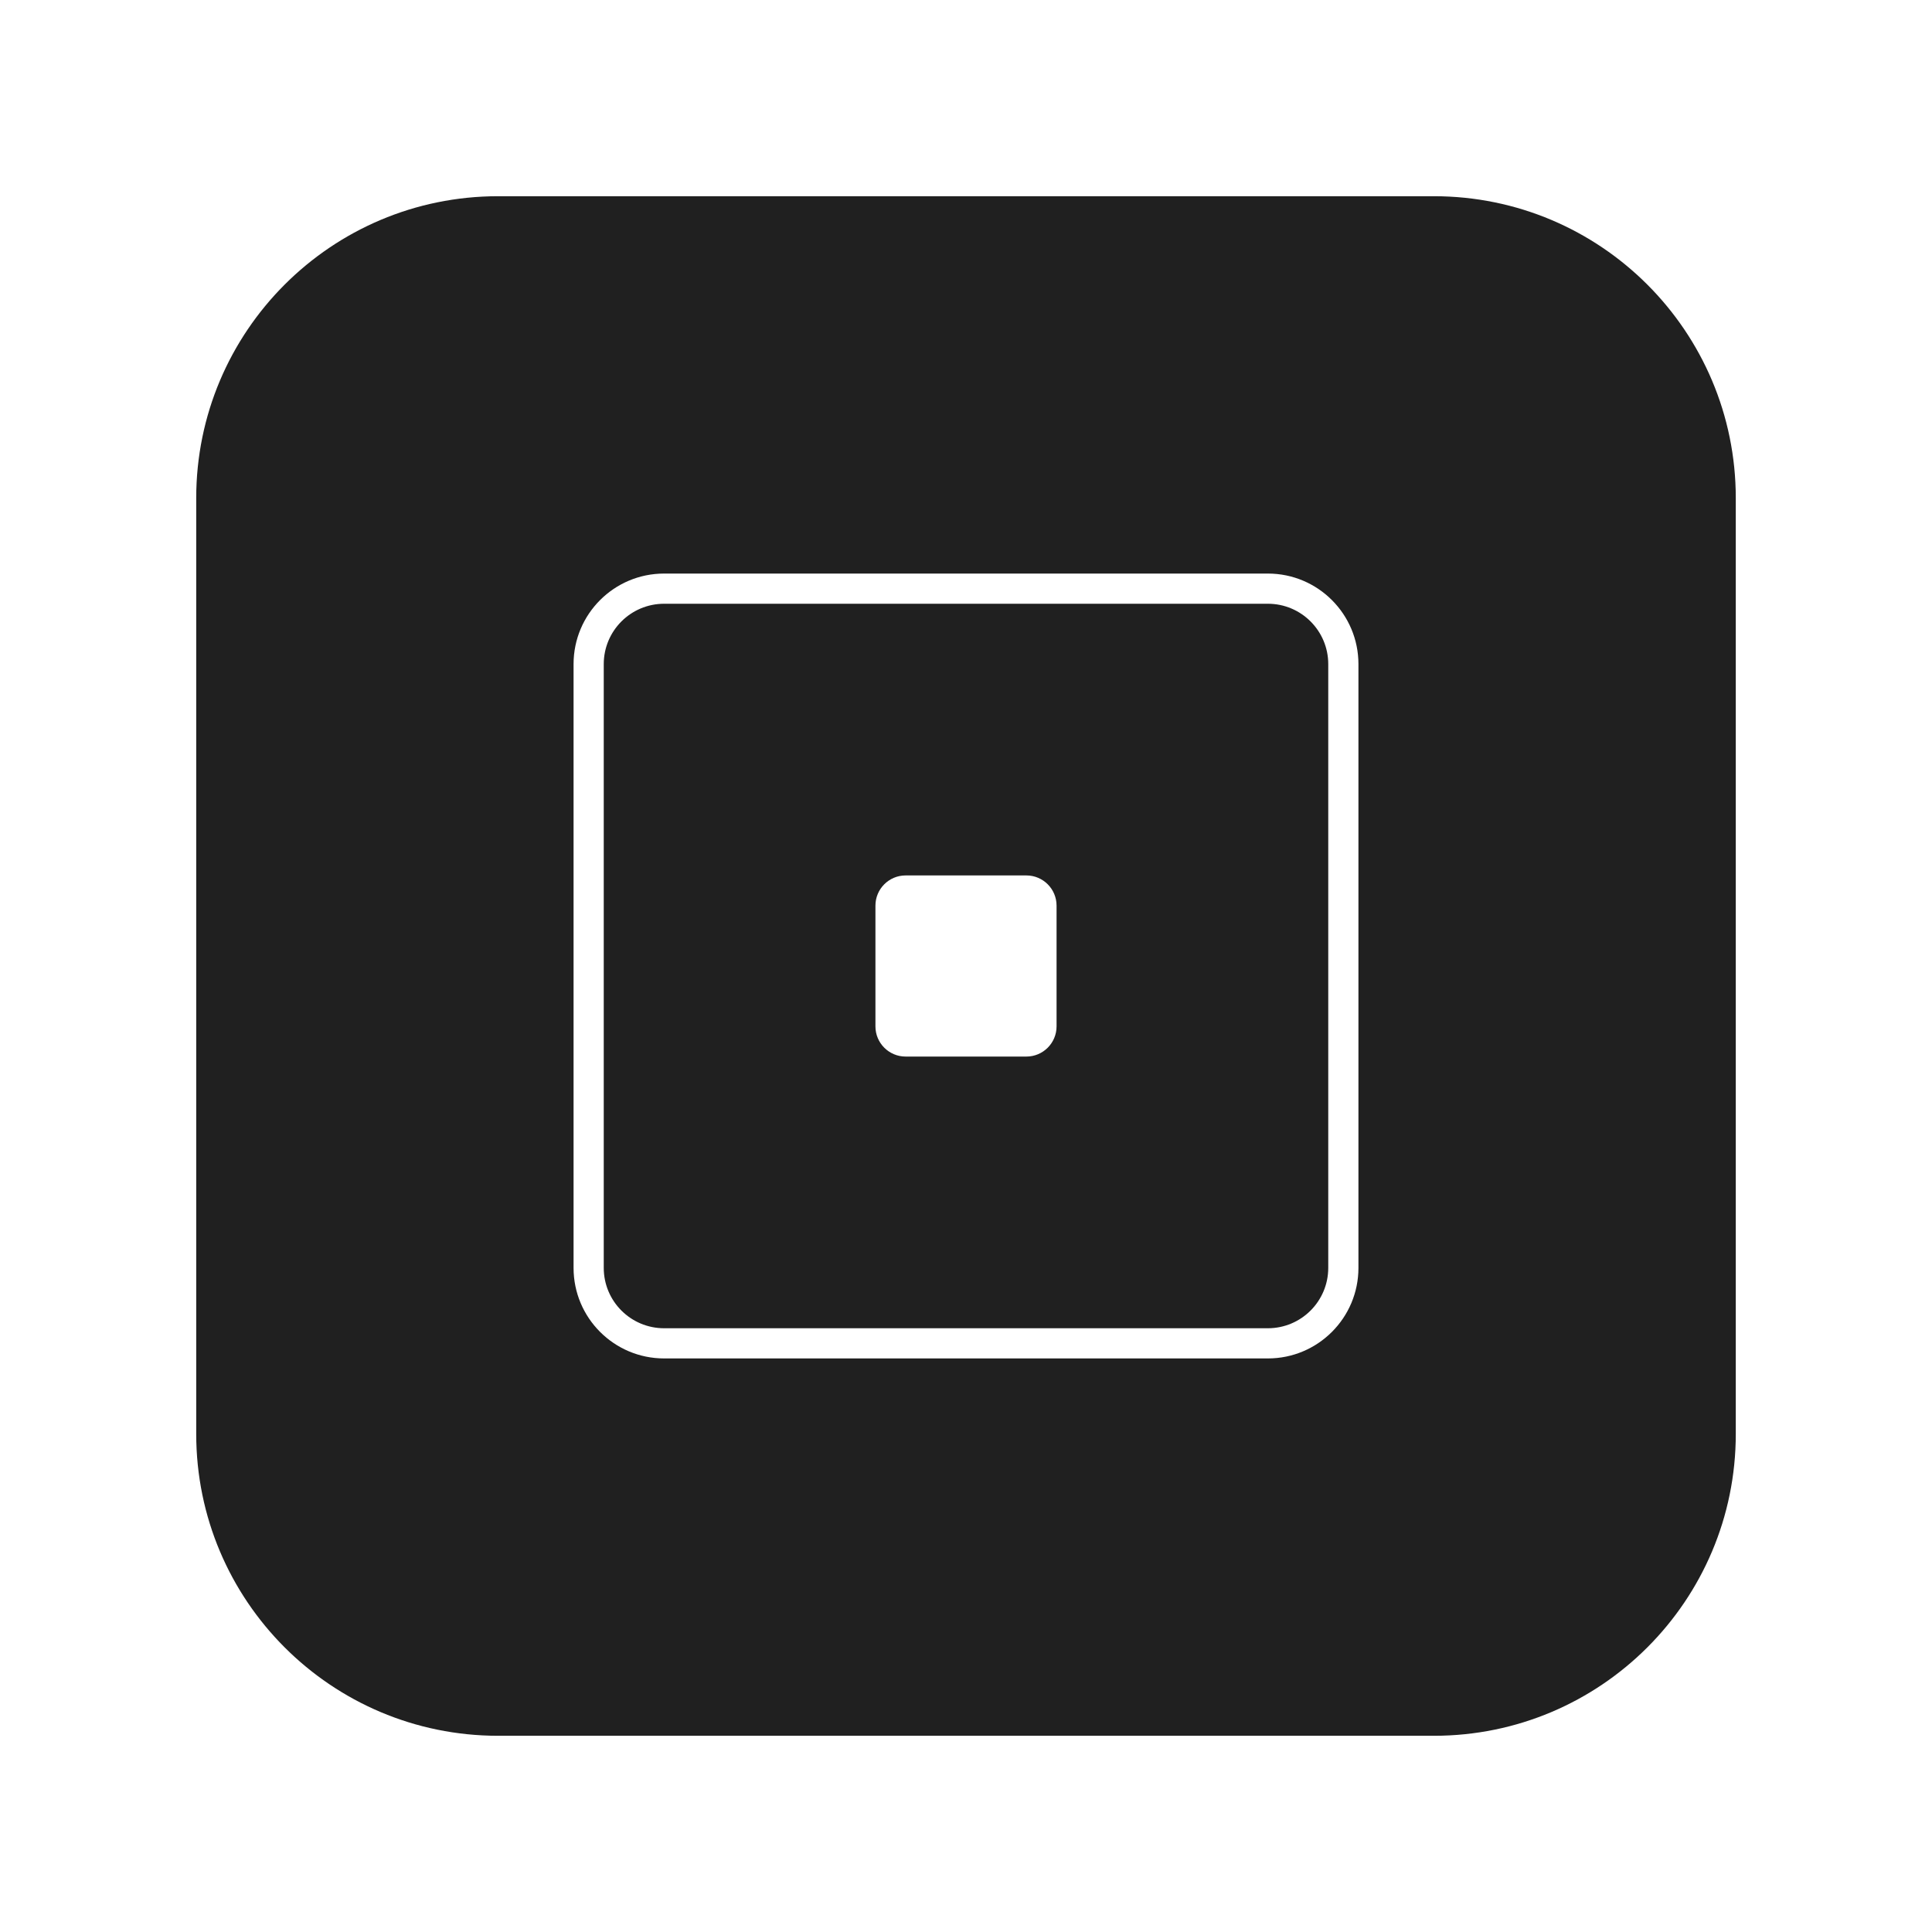
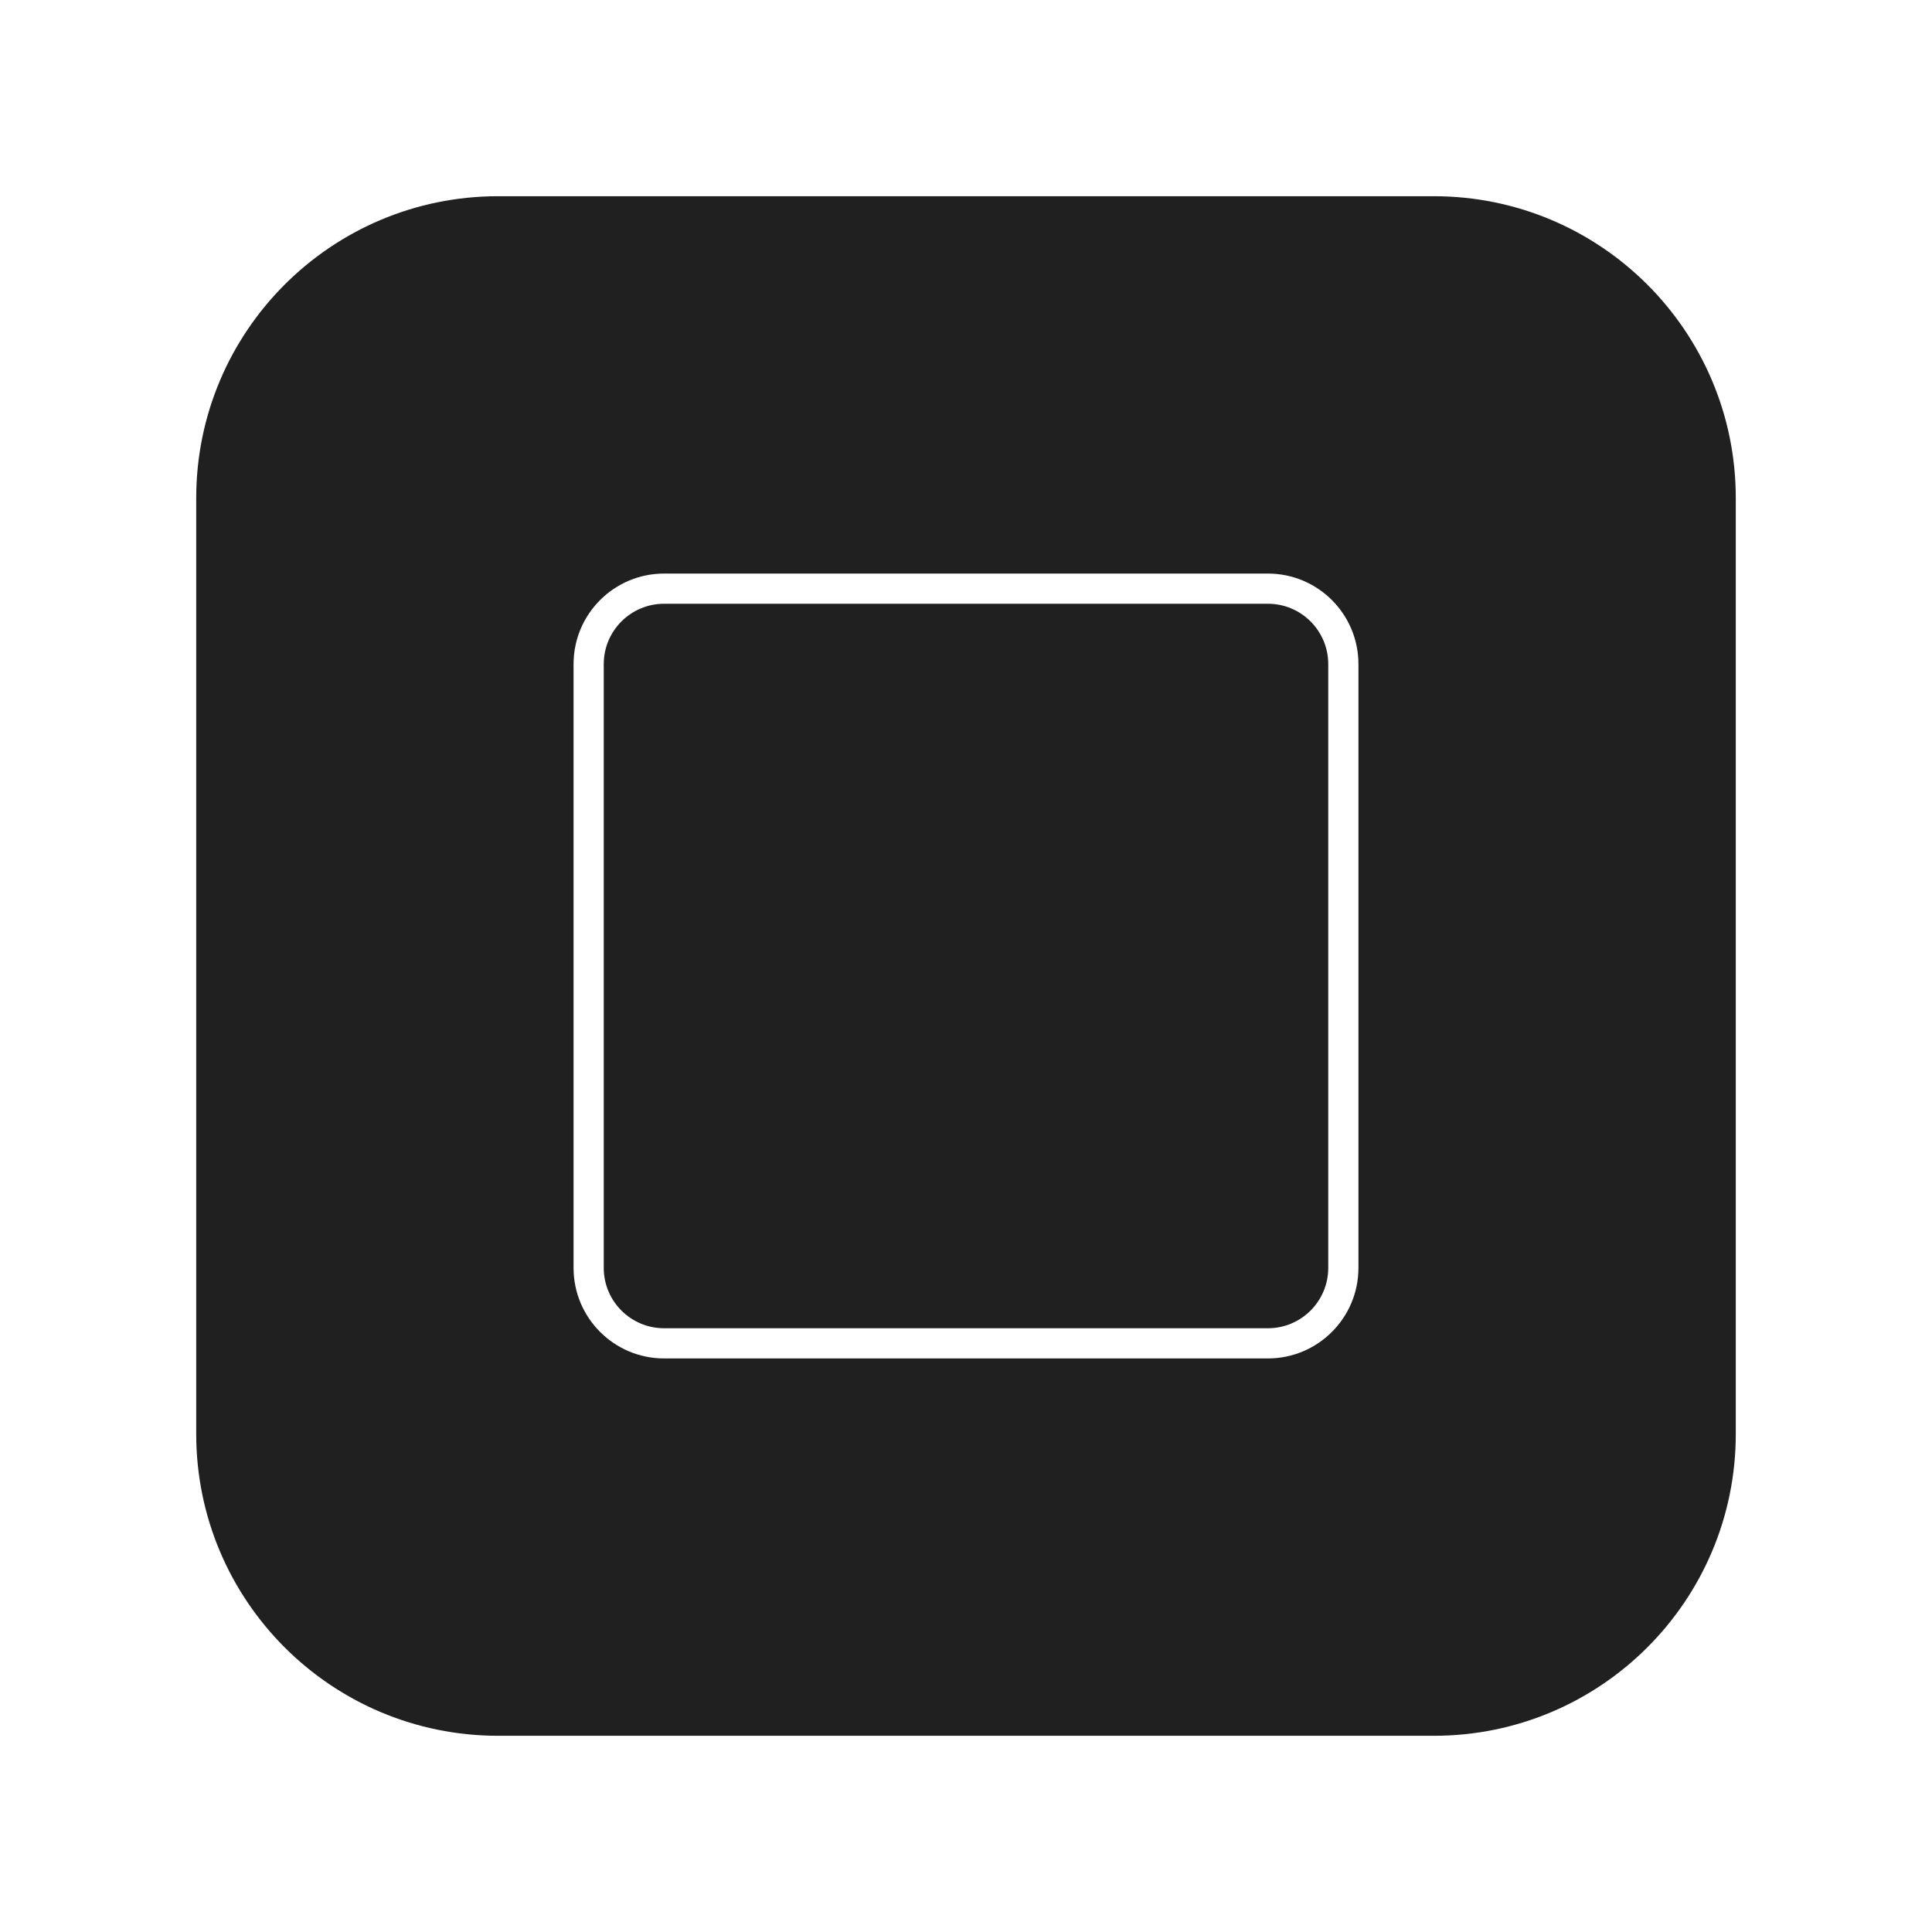
<svg xmlns="http://www.w3.org/2000/svg" viewBox="0 0 128 128" fill="none">
-   <path fill-rule="evenodd" clip-rule="evenodd" d="M13 33c0-11.046 8.954-20 20-20h62c11.046 0 20 8.954 20 20v62c0 11.046-8.954 20-20 20H33c-11.046 0-20-8.954-20-20V33Zm71 7H44a4 4 0 0 0-4 4v40a4 4 0 0 0 4 4h40a4 4 0 0 0 4-4V44a4 4 0 0 0-4-4Zm-40-2a6 6 0 0 0-6 6v40a6 6 0 0 0 6 6h40a6 6 0 0 0 6-6V44a6 6 0 0 0-6-6H44Zm16 20a2 2 0 0 0-2 2v8a2 2 0 0 0 2 2h8a2 2 0 0 0 2-2v-8a2 2 0 0 0-2-2h-8Z" fill="#202020" />
+   <path fillRule="evenodd" clipRule="evenodd" d="M13 33c0-11.046 8.954-20 20-20h62c11.046 0 20 8.954 20 20v62c0 11.046-8.954 20-20 20H33c-11.046 0-20-8.954-20-20V33Zm71 7H44a4 4 0 0 0-4 4v40a4 4 0 0 0 4 4h40a4 4 0 0 0 4-4V44a4 4 0 0 0-4-4Zm-40-2a6 6 0 0 0-6 6v40a6 6 0 0 0 6 6h40a6 6 0 0 0 6-6V44a6 6 0 0 0-6-6H44Zm16 20a2 2 0 0 0-2 2v8a2 2 0 0 0 2 2h8a2 2 0 0 0 2-2v-8a2 2 0 0 0-2-2h-8Z" fill="#202020" />
</svg>
